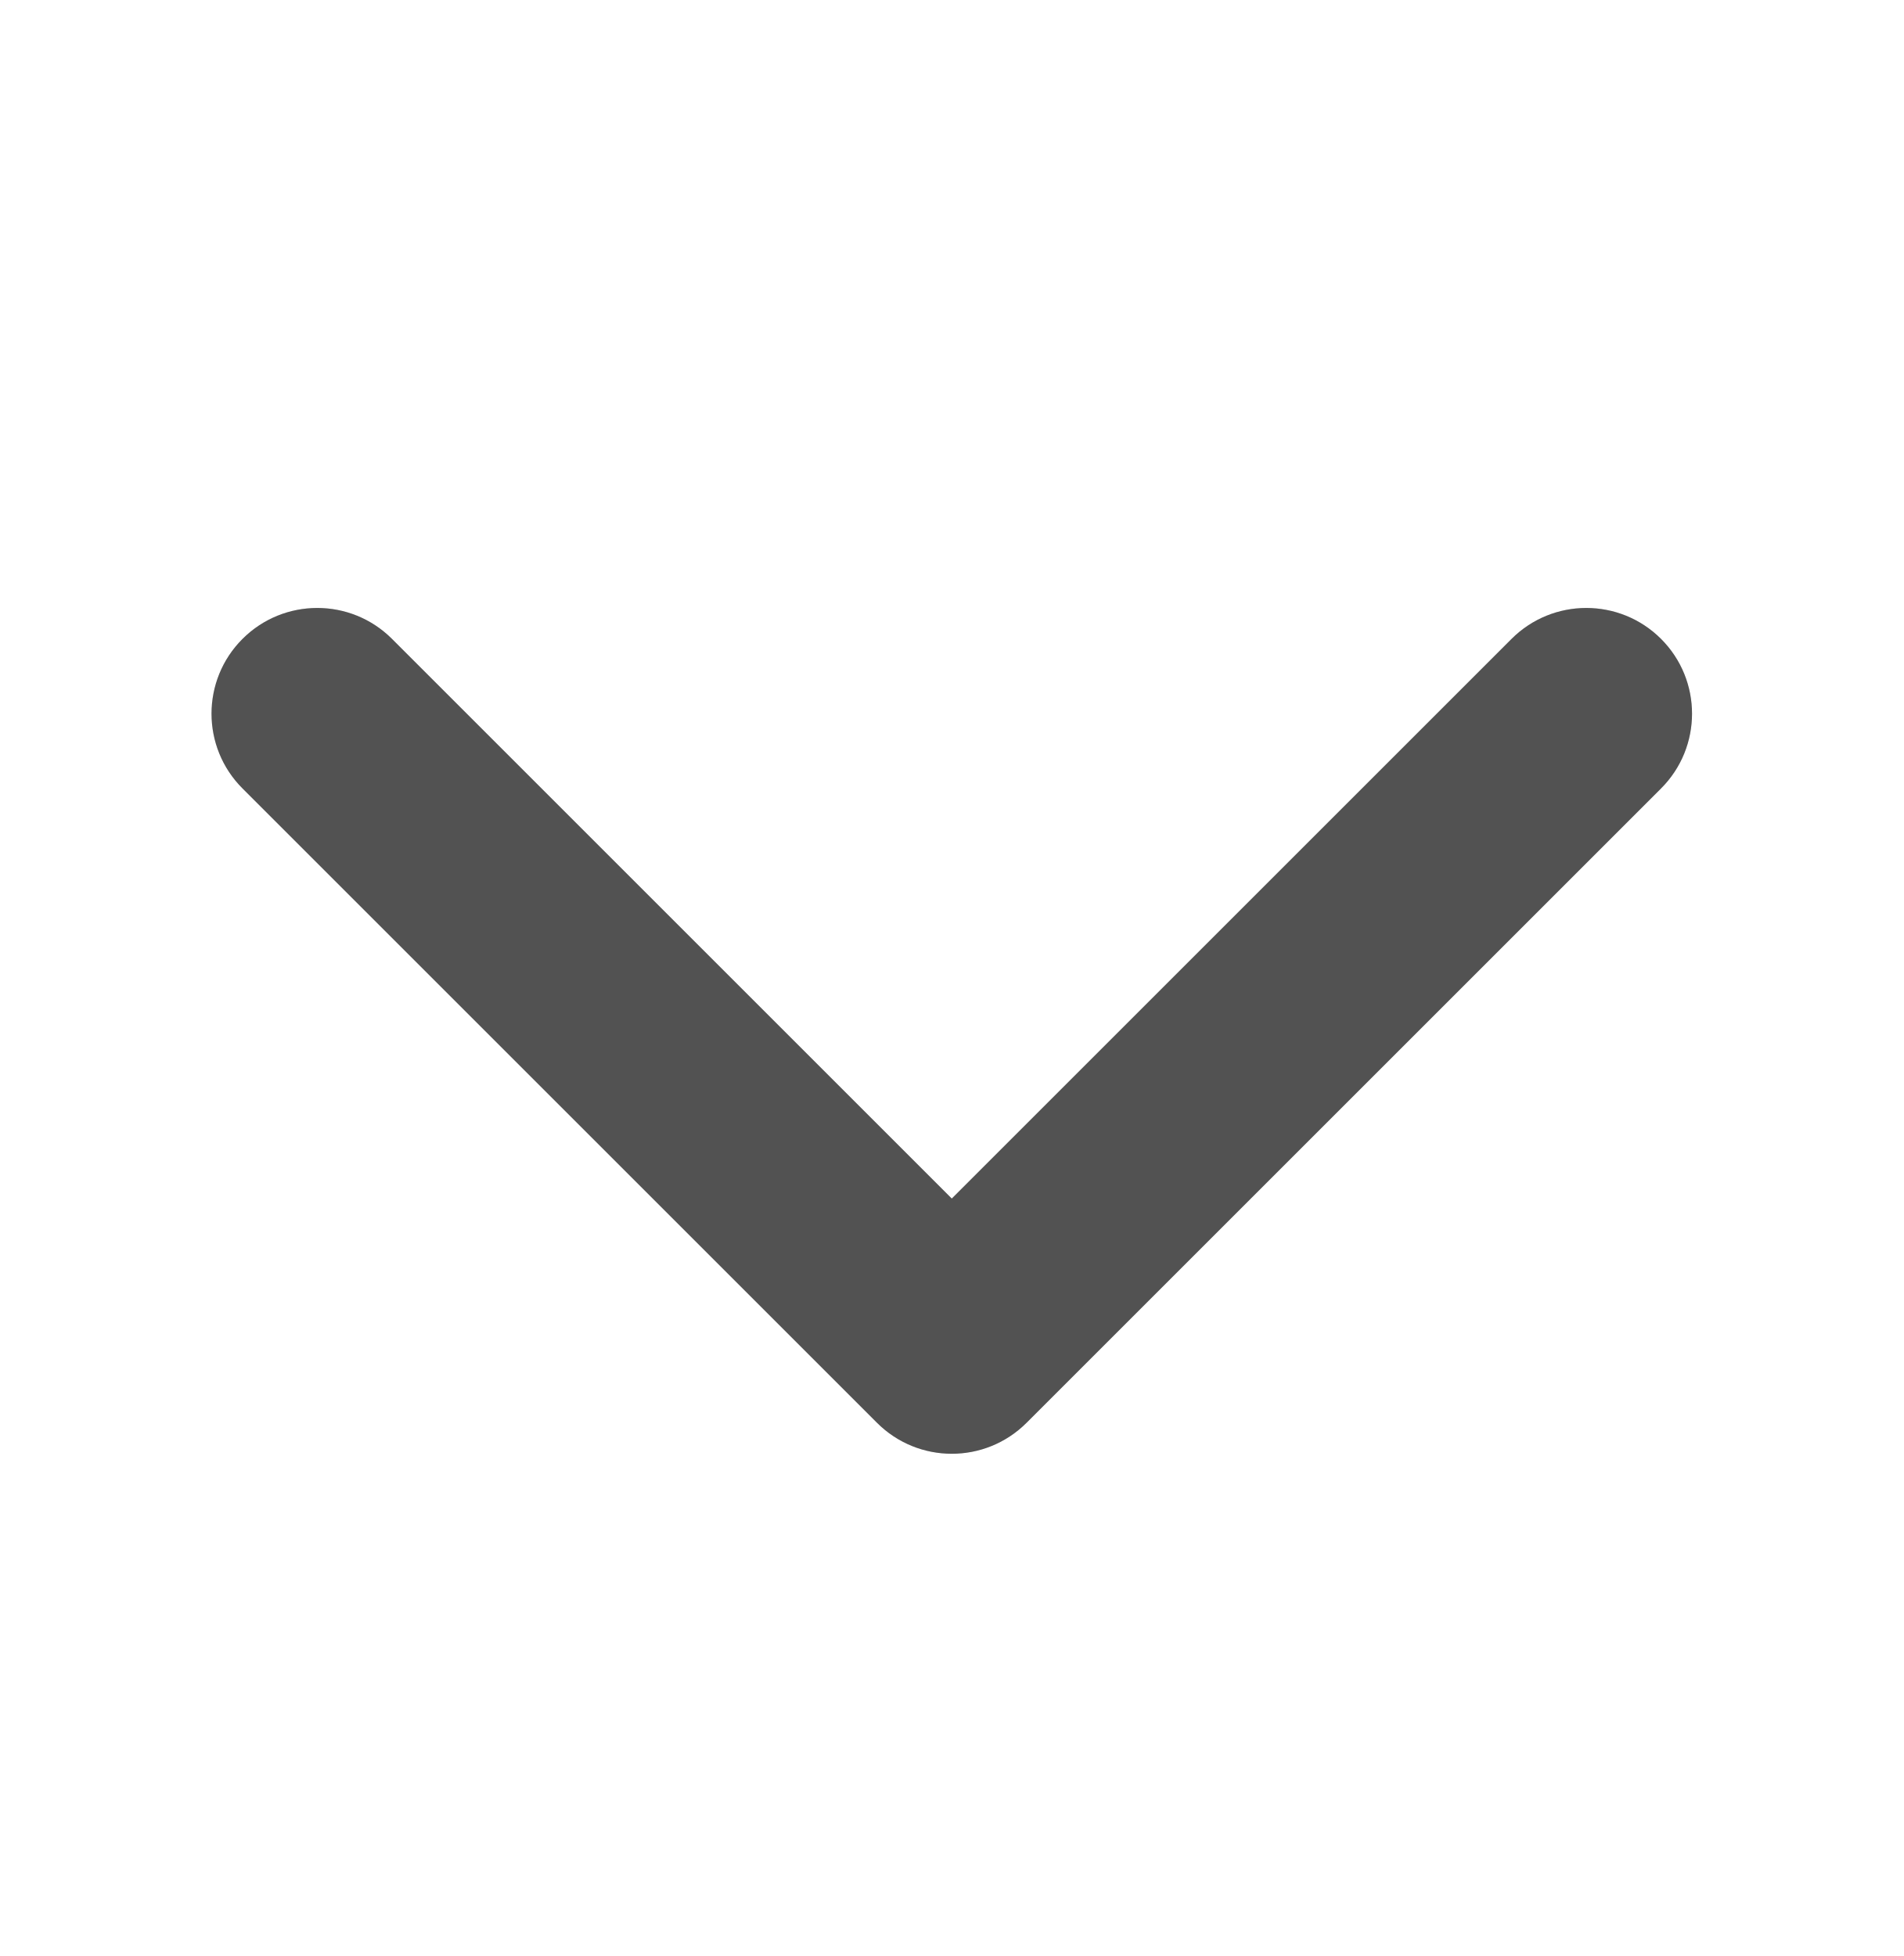
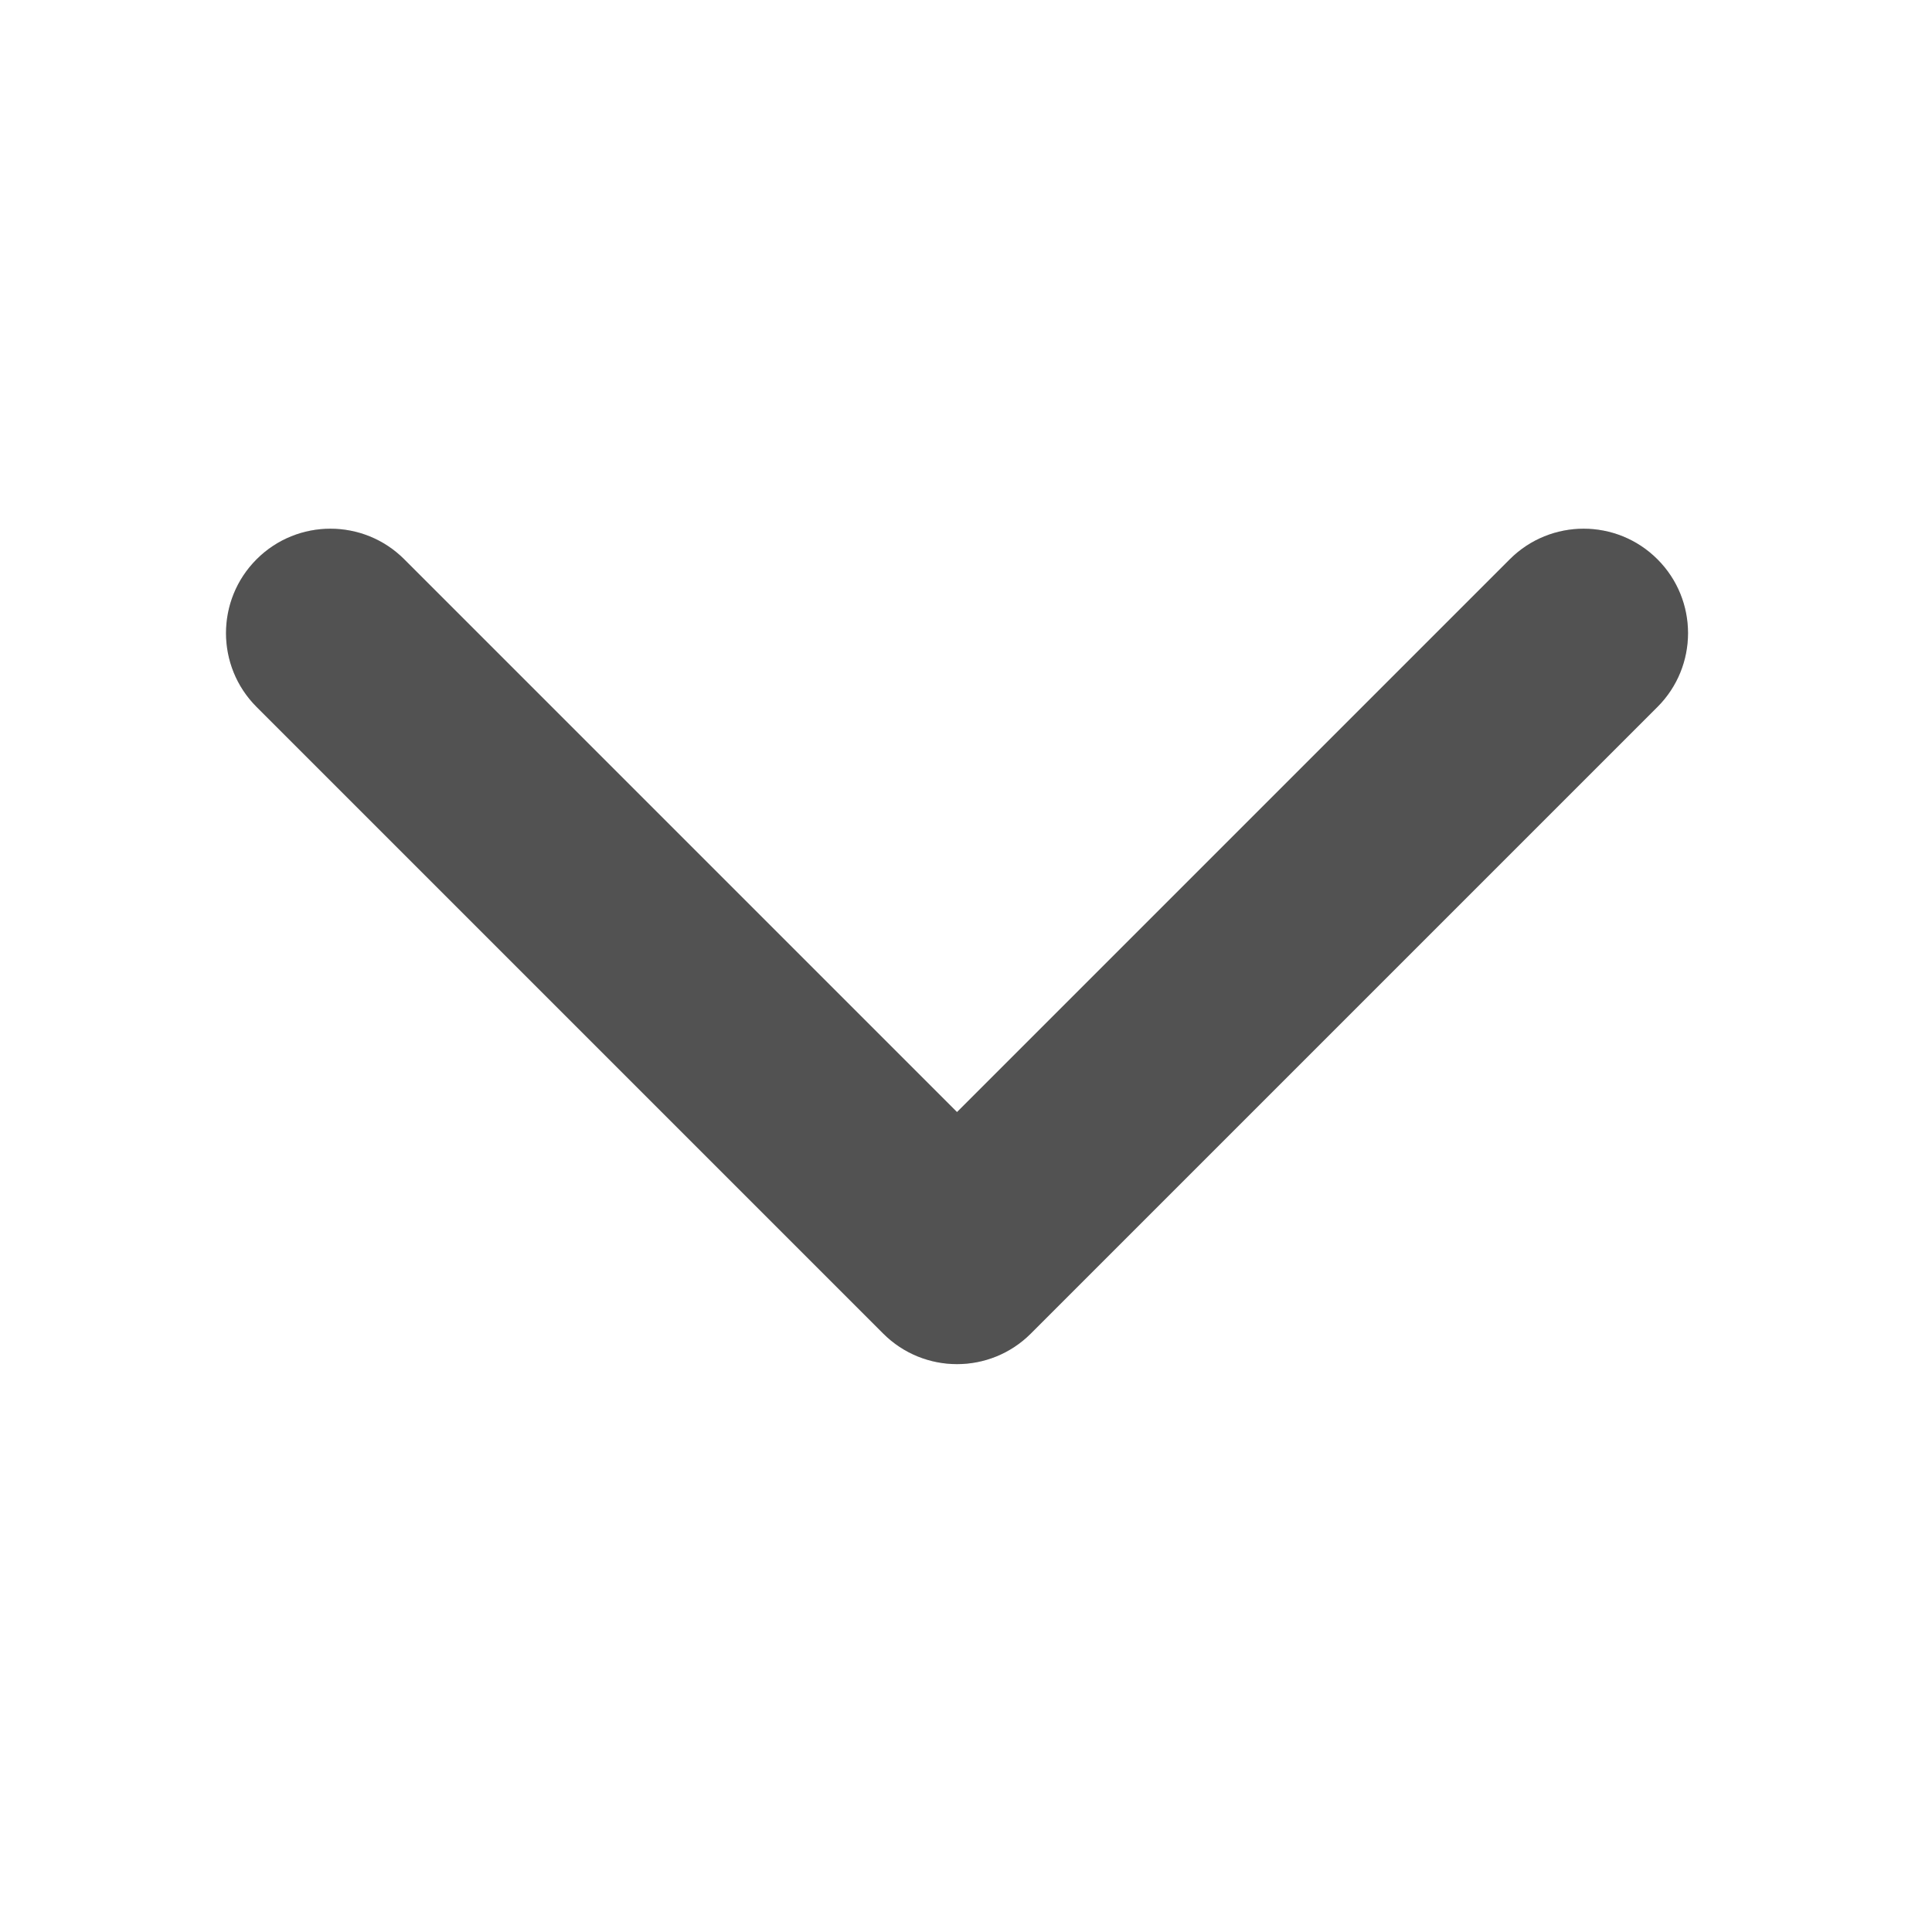
- <svg xmlns="http://www.w3.org/2000/svg" width="36" height="37" viewBox="0 0 36 37" fill="none">
-   <path fill-rule="evenodd" clip-rule="evenodd" d="M31.414 12.086C32.195 12.867 32.195 14.133 31.414 14.914L19.414 26.914C18.633 27.695 17.367 27.695 16.586 26.914L4.586 14.914C3.805 14.133 3.805 12.867 4.586 12.086C5.367 11.305 6.633 11.305 7.414 12.086L18 22.672L28.586 12.086C29.367 11.305 30.633 11.305 31.414 12.086Z" fill="#666666" />
-   <path fill-rule="evenodd" clip-rule="evenodd" d="M31.414 12.086C32.195 12.867 32.195 14.133 31.414 14.914L19.414 26.914C18.633 27.695 17.367 27.695 16.586 26.914L4.586 14.914C3.805 14.133 3.805 12.867 4.586 12.086C5.367 11.305 6.633 11.305 7.414 12.086L18 22.672L28.586 12.086C29.367 11.305 30.633 11.305 31.414 12.086Z" fill="black" fill-opacity="0.2" />
+ <svg xmlns="http://www.w3.org/2000/svg" width="37" height="37" viewBox="0 0 37 37" fill="none">
+   <path fill-rule="evenodd" clip-rule="evenodd" d="M31.742 10.711C32.523 11.492 32.523 12.758 31.742 13.539L19.742 25.539C18.961 26.32 17.695 26.32 16.914 25.539L4.914 13.539C4.133 12.758 4.133 11.492 4.914 10.711C5.695 9.93 6.961 9.93 7.742 10.711L18.328 21.297L28.914 10.711C29.695 9.93 30.961 9.93 31.742 10.711Z" fill="#666666" />
+   <path fill-rule="evenodd" clip-rule="evenodd" d="M31.742 10.711C32.523 11.492 32.523 12.758 31.742 13.539L19.742 25.539C18.961 26.32 17.695 26.32 16.914 25.539L4.914 13.539C4.133 12.758 4.133 11.492 4.914 10.711C5.695 9.93 6.961 9.93 7.742 10.711L18.328 21.297L28.914 10.711C29.695 9.93 30.961 9.93 31.742 10.711Z" fill="black" fill-opacity="0.2" />
</svg>
